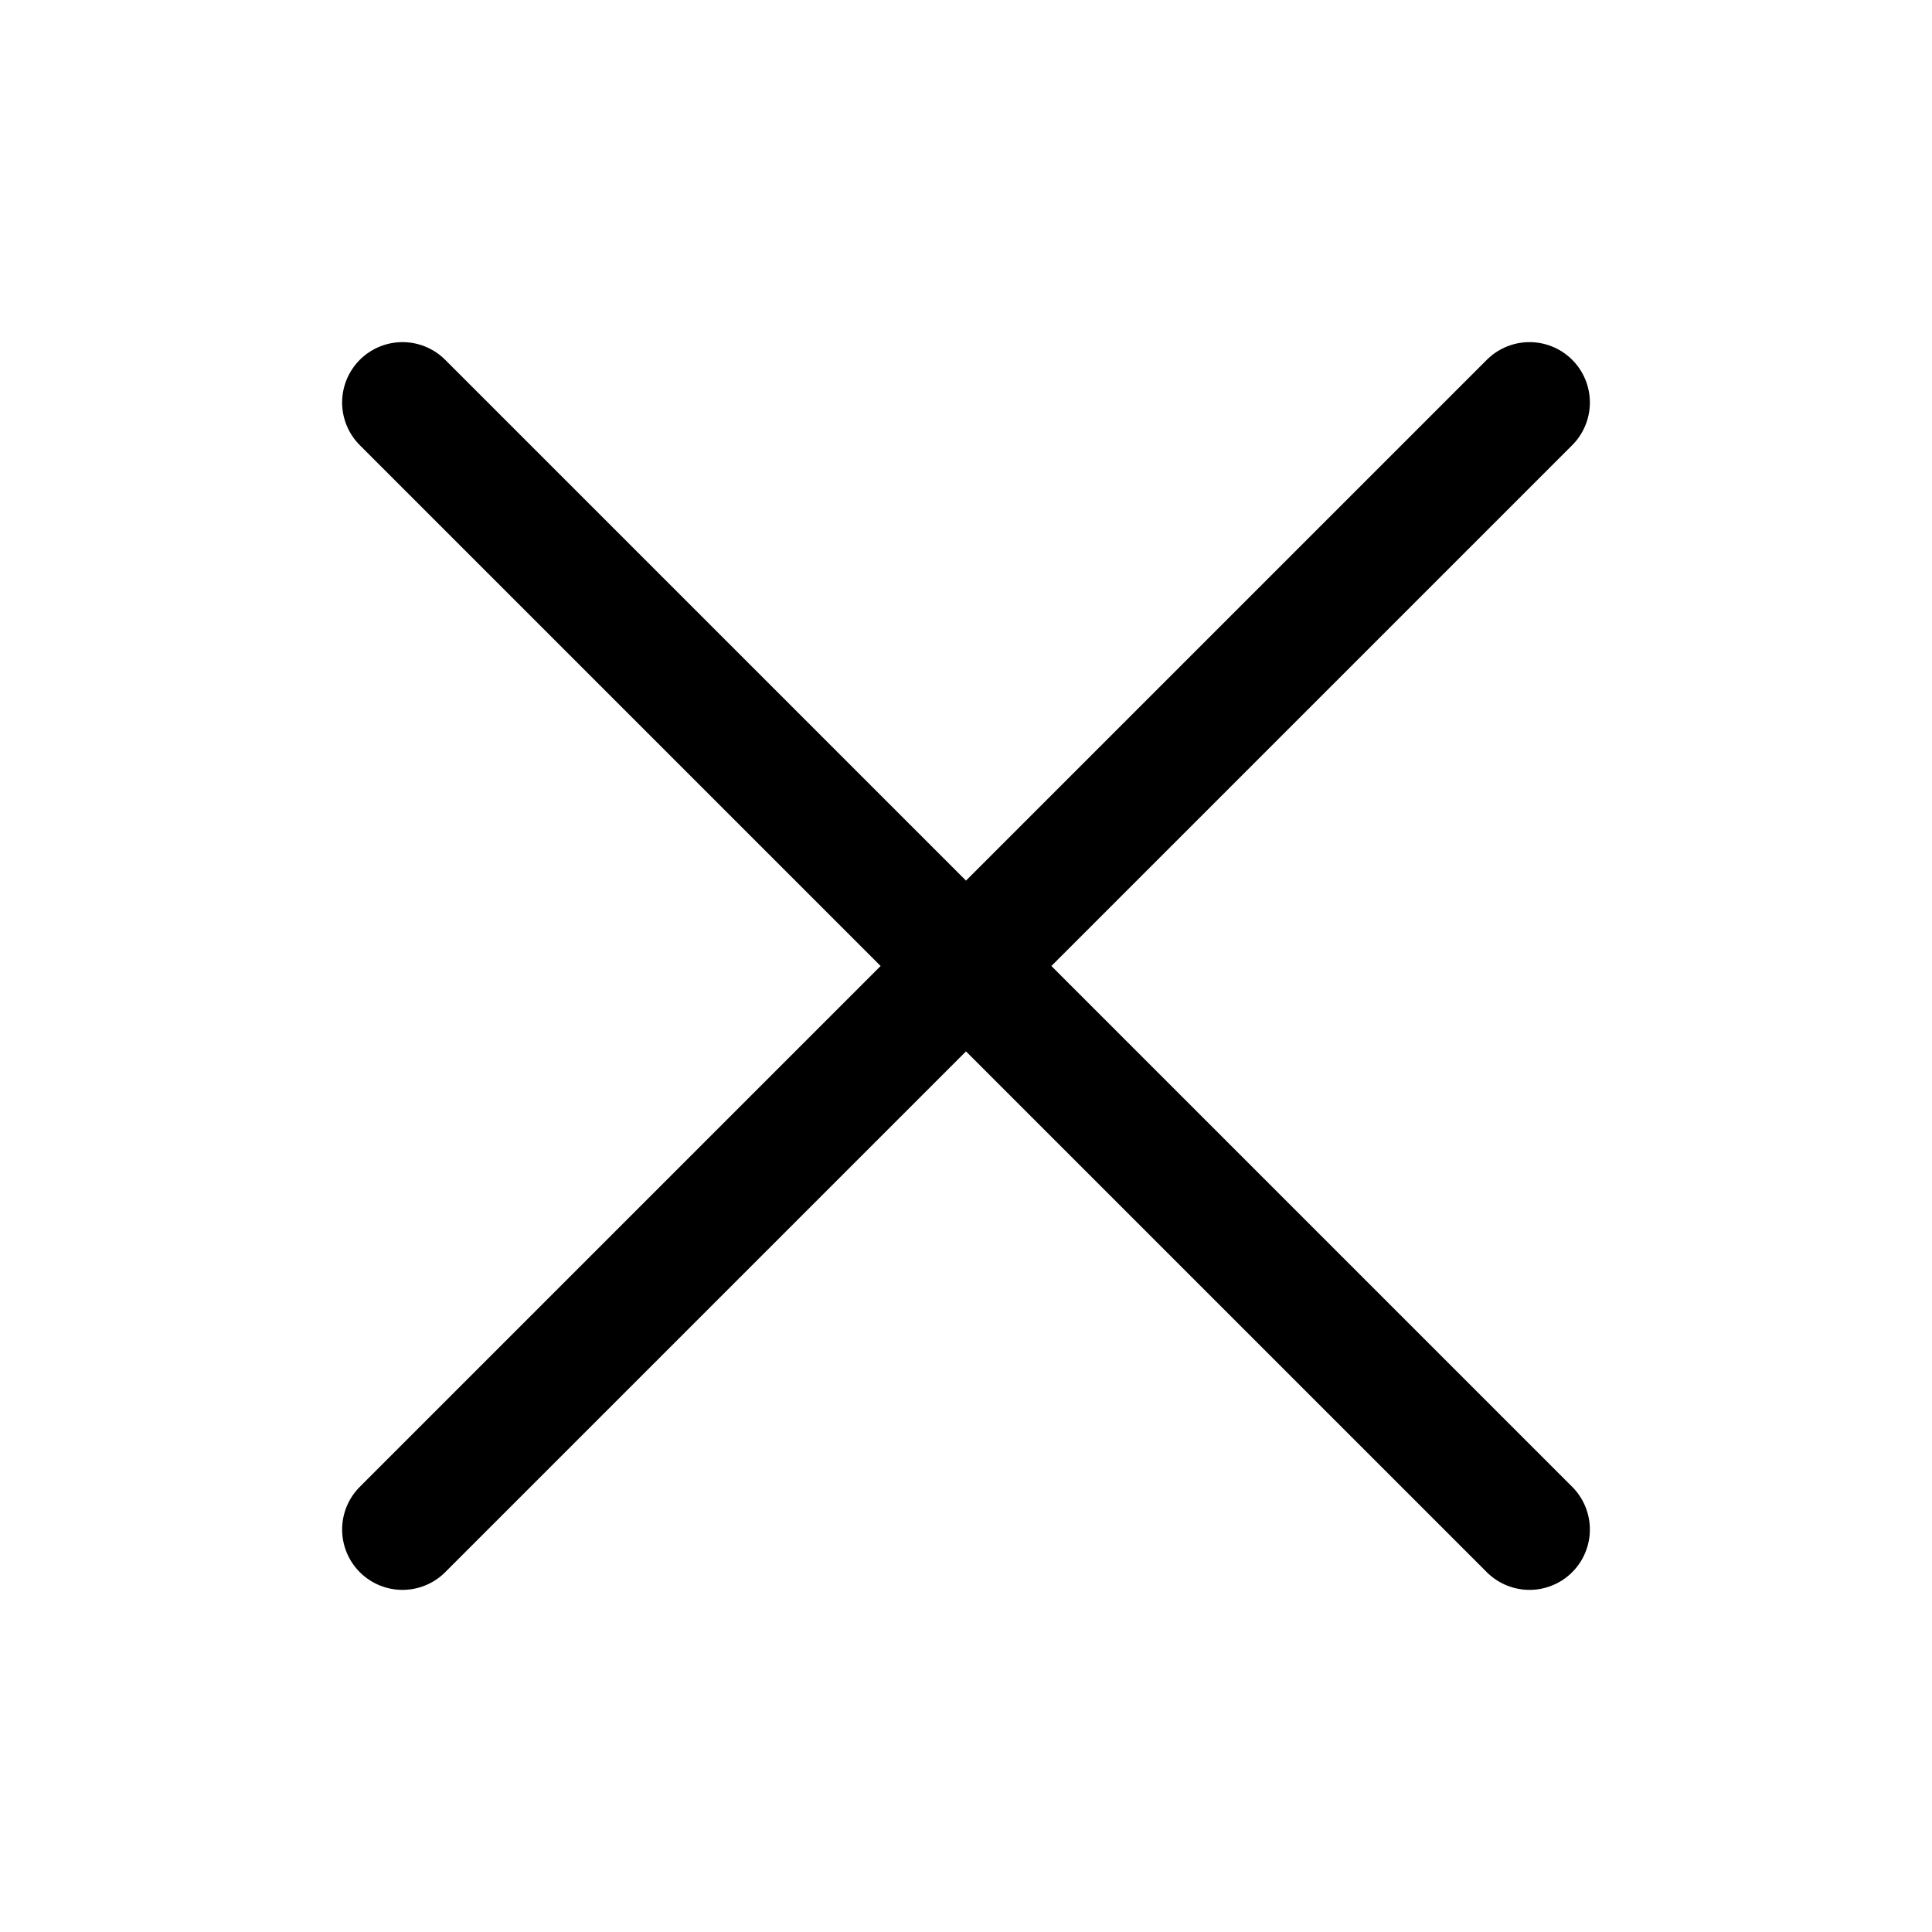
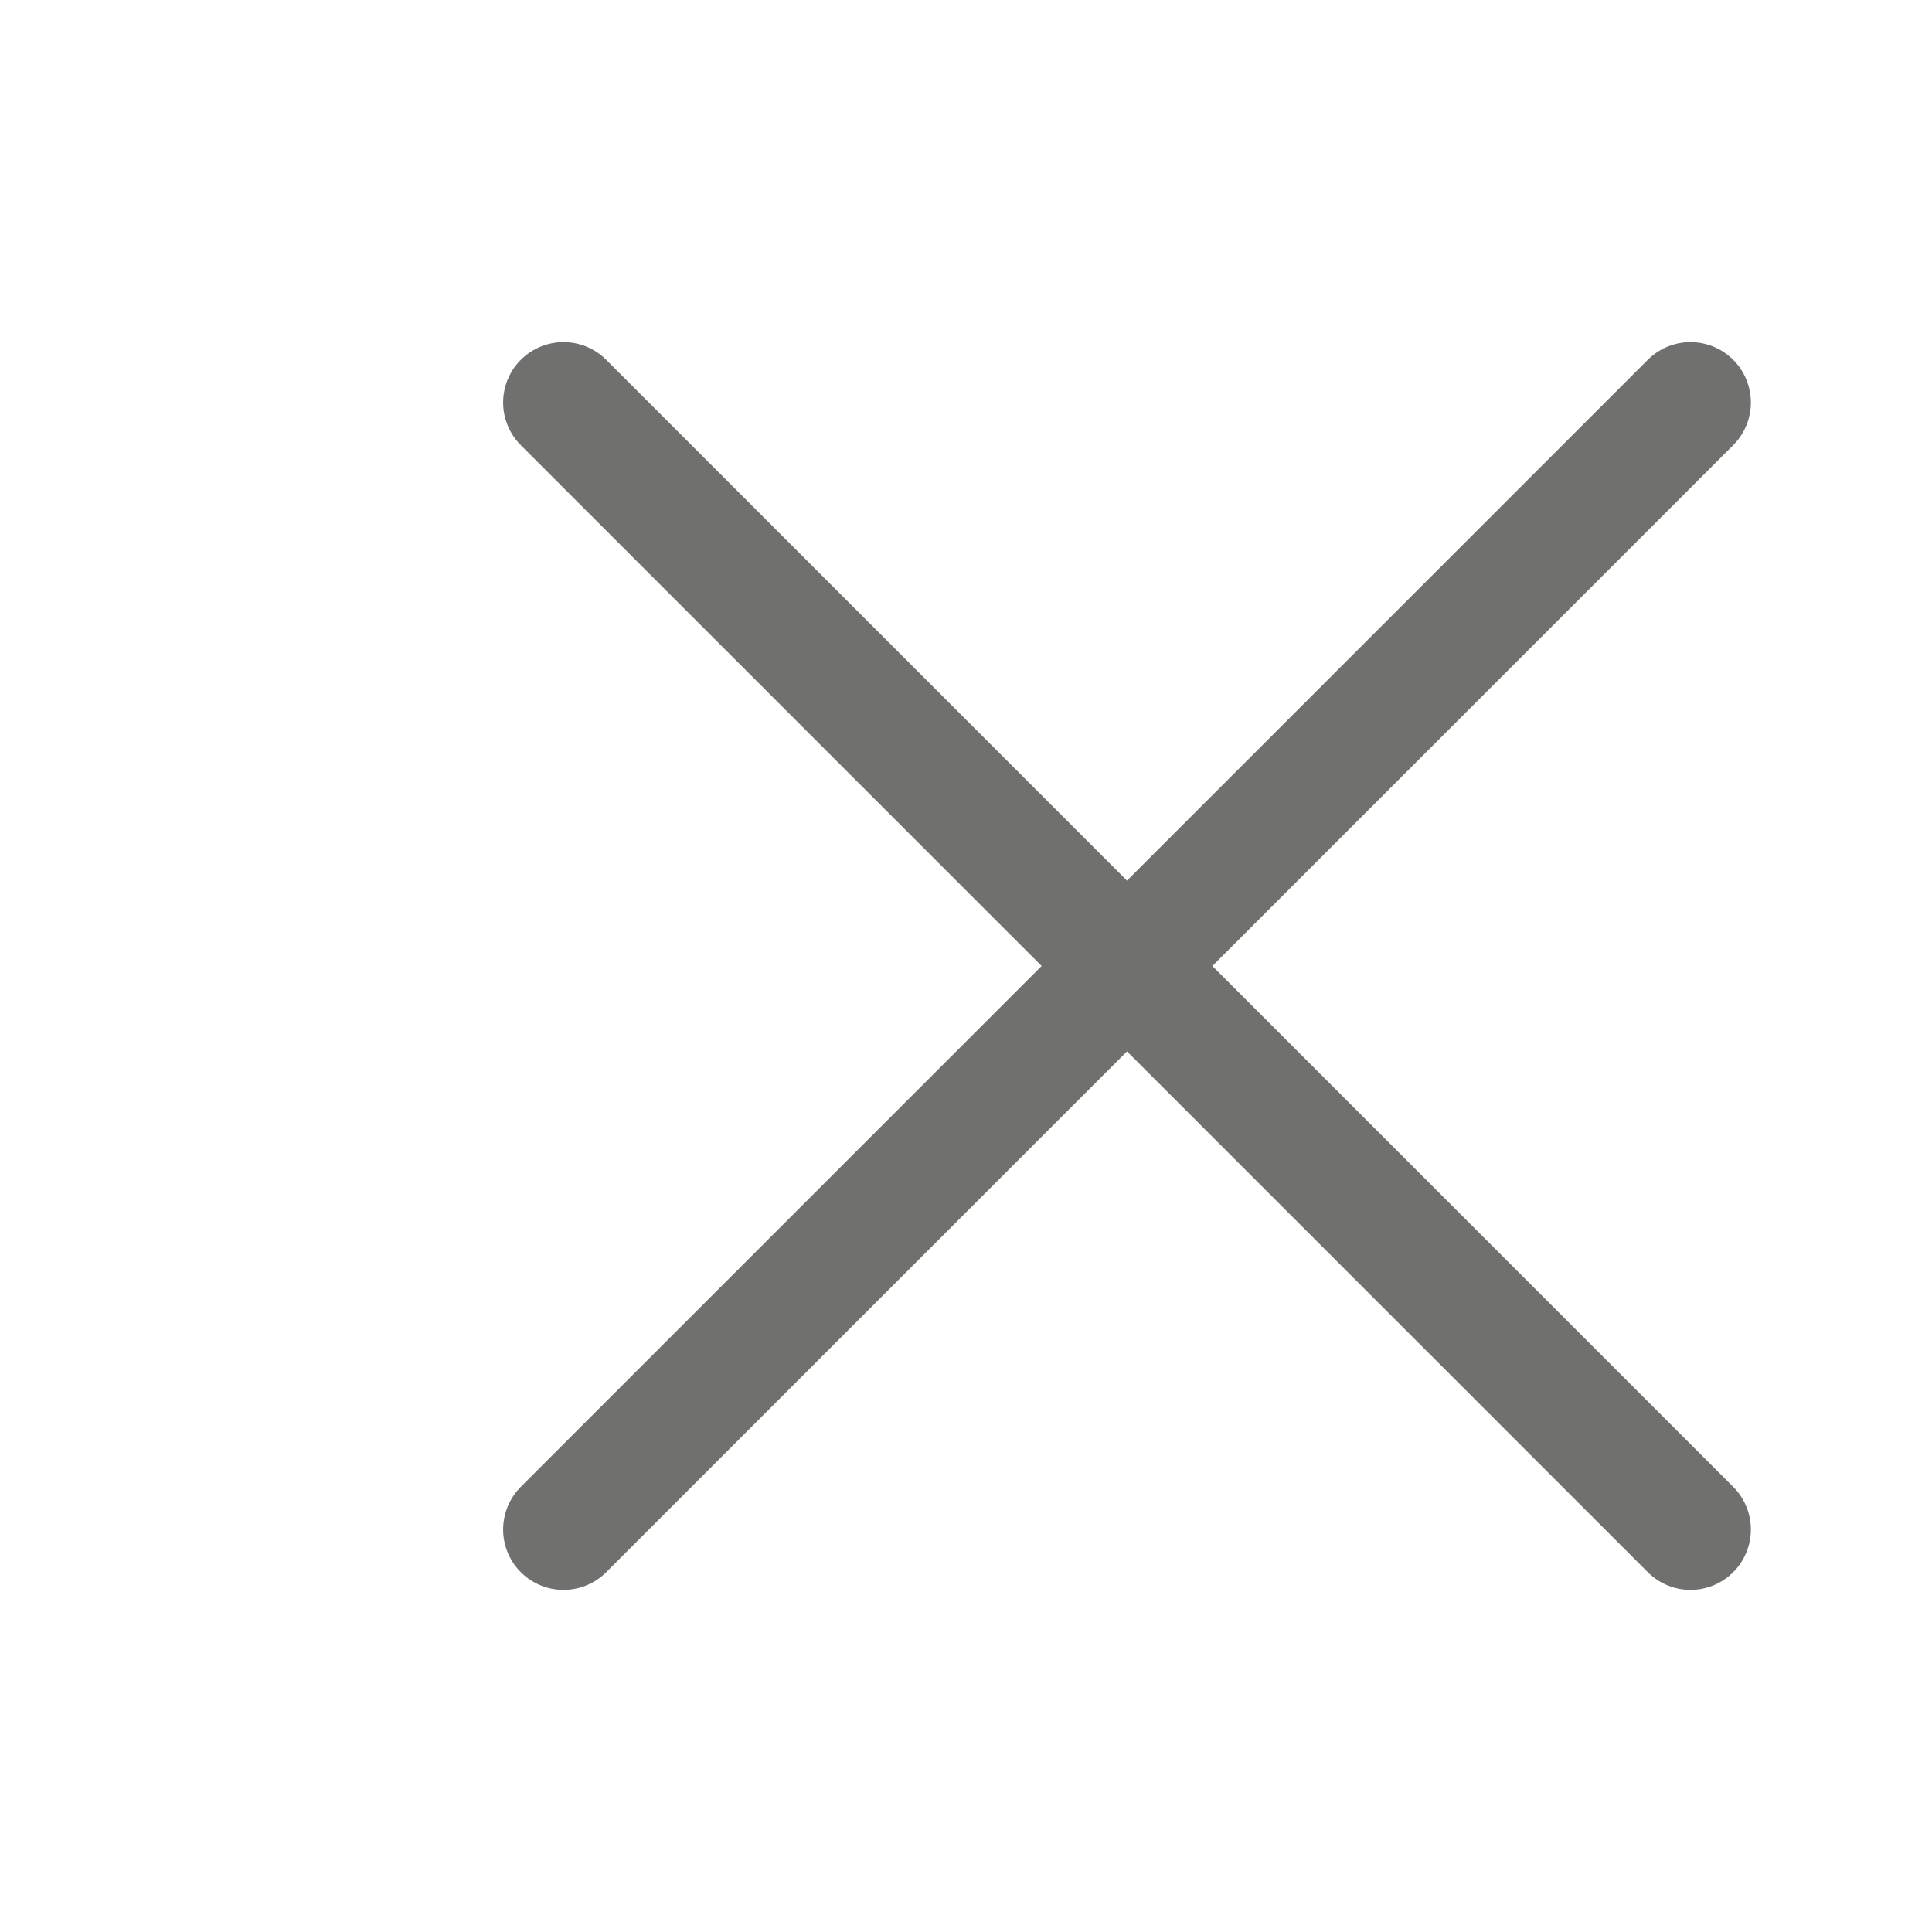
- <svg xmlns="http://www.w3.org/2000/svg" width="800px" height="800px" viewBox="0 0 24 24" fill="none">
-   <path d="M19 5L5 19M5 5L19 19" stroke="#000000" stroke-width="1.5" stroke-linecap="round" stroke-linejoin="round" />
+ <svg xmlns="http://www.w3.org/2000/svg" width="20px" height="20px" viewBox="0 0 20 24" fill="none">
+   <path d="M19 5L5 19M5 5L19 19" stroke="#70706E" stroke-width="1.5" stroke-linecap="round" stroke-linejoin="round" />
</svg>
